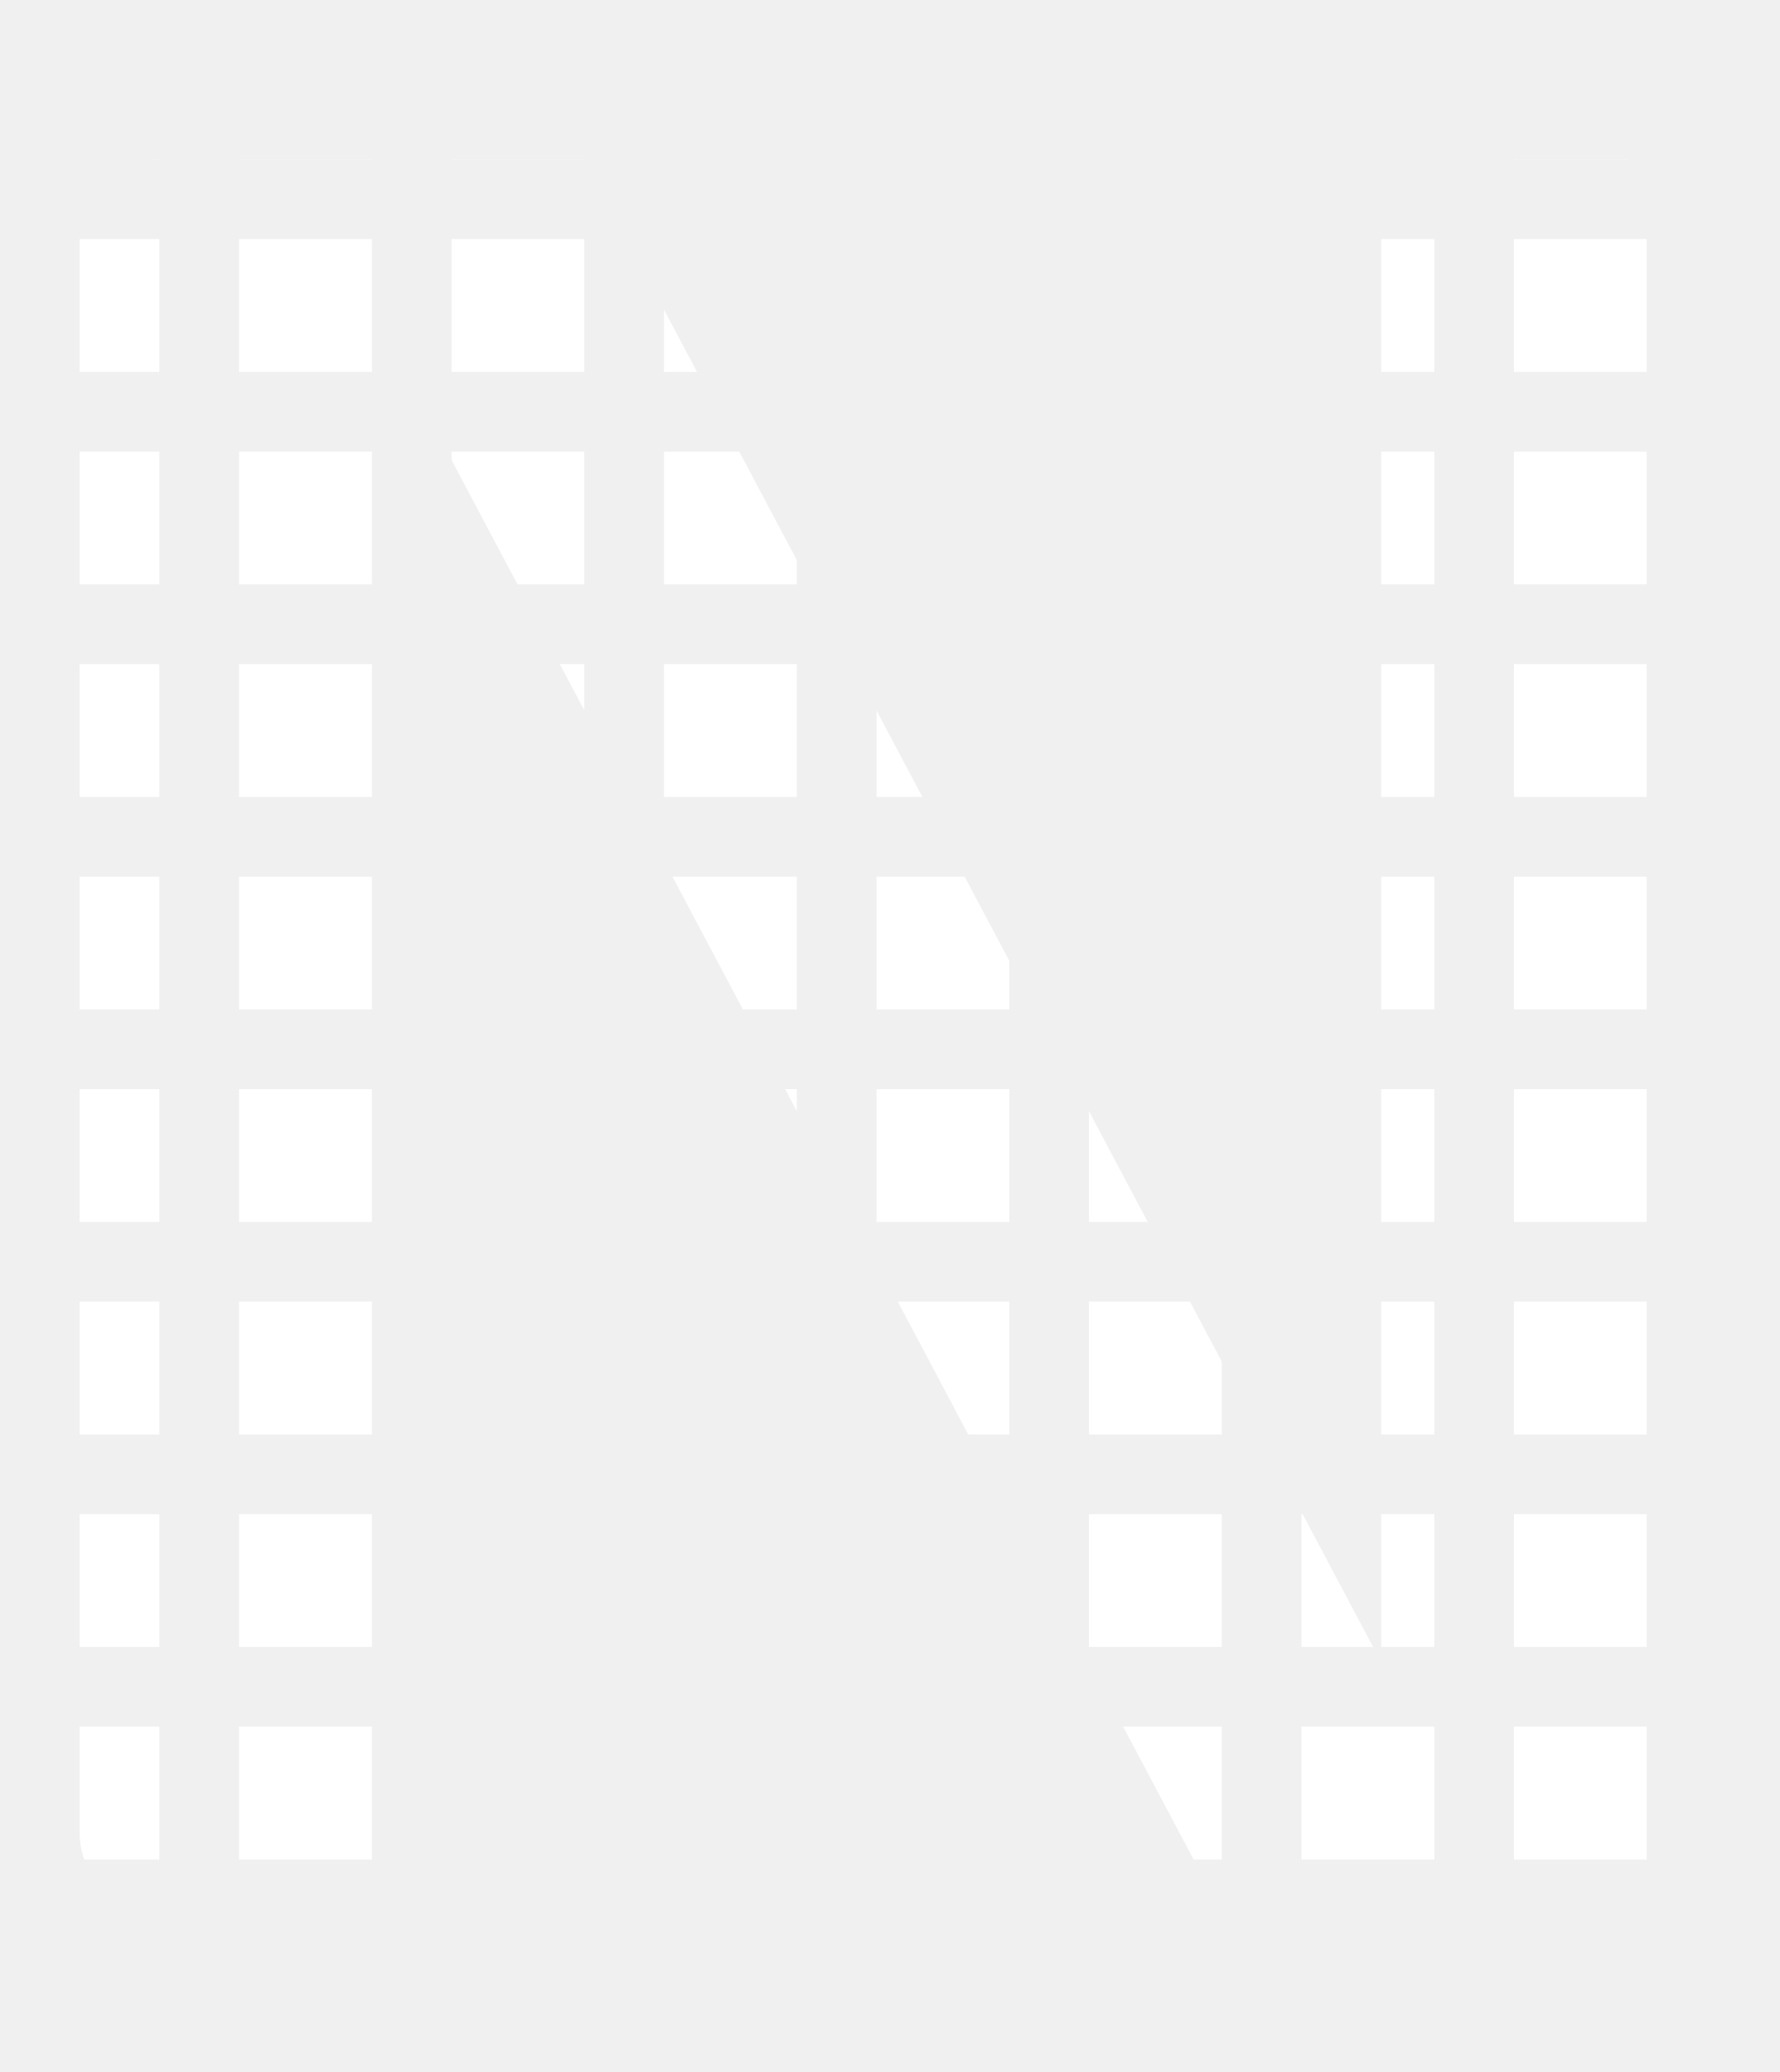
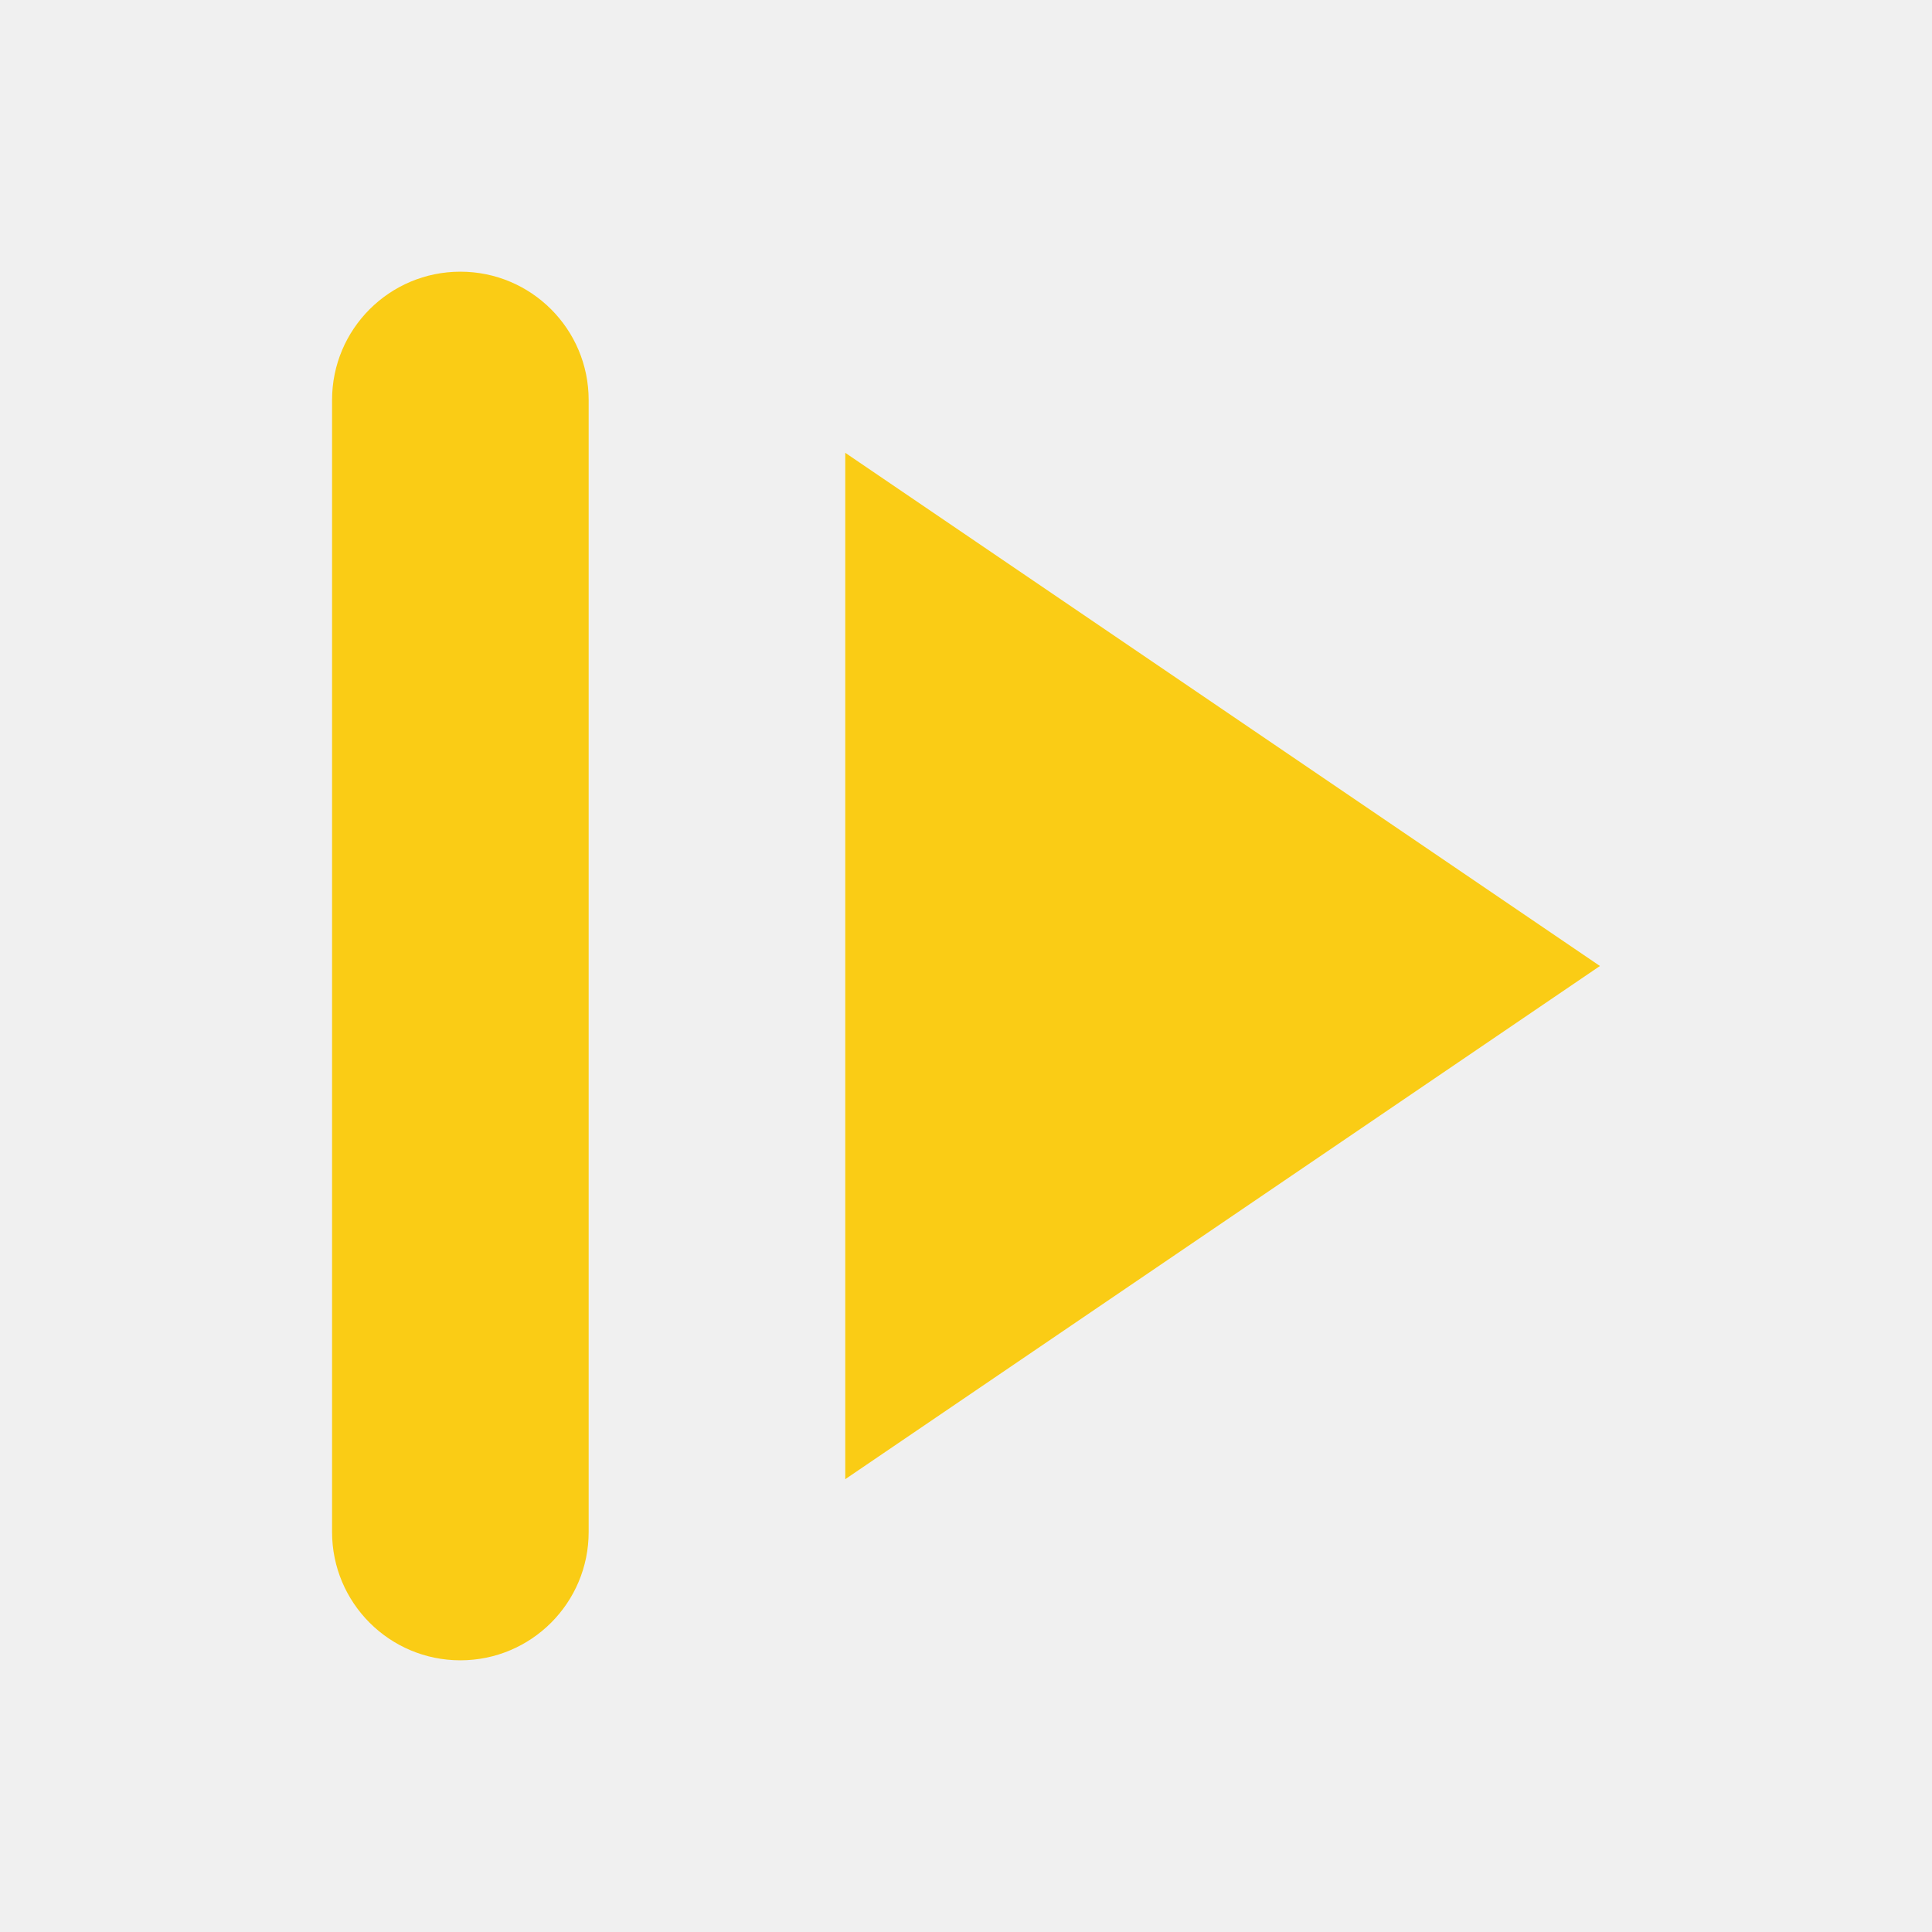
- <svg xmlns="http://www.w3.org/2000/svg" width="67" height="78" viewBox="0 0 67 78" fill="none">
-   <defs>
-     <clipPath id="pixel-clip">
-       <path d="M6 6H12A3 3 0 0 1 15 9V69A3 3 0 0 1 12 72H6A3 3 0 0 1 3 69V9A3 3 0 0 1 6 6ZM55 6H61A3 3 0 0 1 64 9V69A3 3 0 0 1 61 72H55A3 3 0 0 1 52 69V9A3 3 0 0 1 55 6ZM11 6H22L57 72H46Z" />
-     </clipPath>
-     <pattern id="pixel-pattern" x="0" y="0" width="8" height="8" patternUnits="userSpaceOnUse">
-       <rect x="1" y="1" width="5" height="5" fill="white" />
-     </pattern>
-   </defs>
-   <rect width="67" height="78" fill="url(#pixel-pattern)" clip-path="url(#pixel-clip)" />
+ <svg xmlns="http://www.w3.org/2000/svg" width="64" height="64" viewBox="0 0 64 64" fill="none">
+   <path d="M11 13.25A4.25 4.25 0 0 1 15.25 9A4.25 4.25 0 0 1 19.5 13.25V50.75A4.25 4.25 0 0 1 15.25 55A4.25 4.25 0 0 1 11 50.75ZM28 15L53 32L28 49Z" fill="#FACC15" />
</svg>
